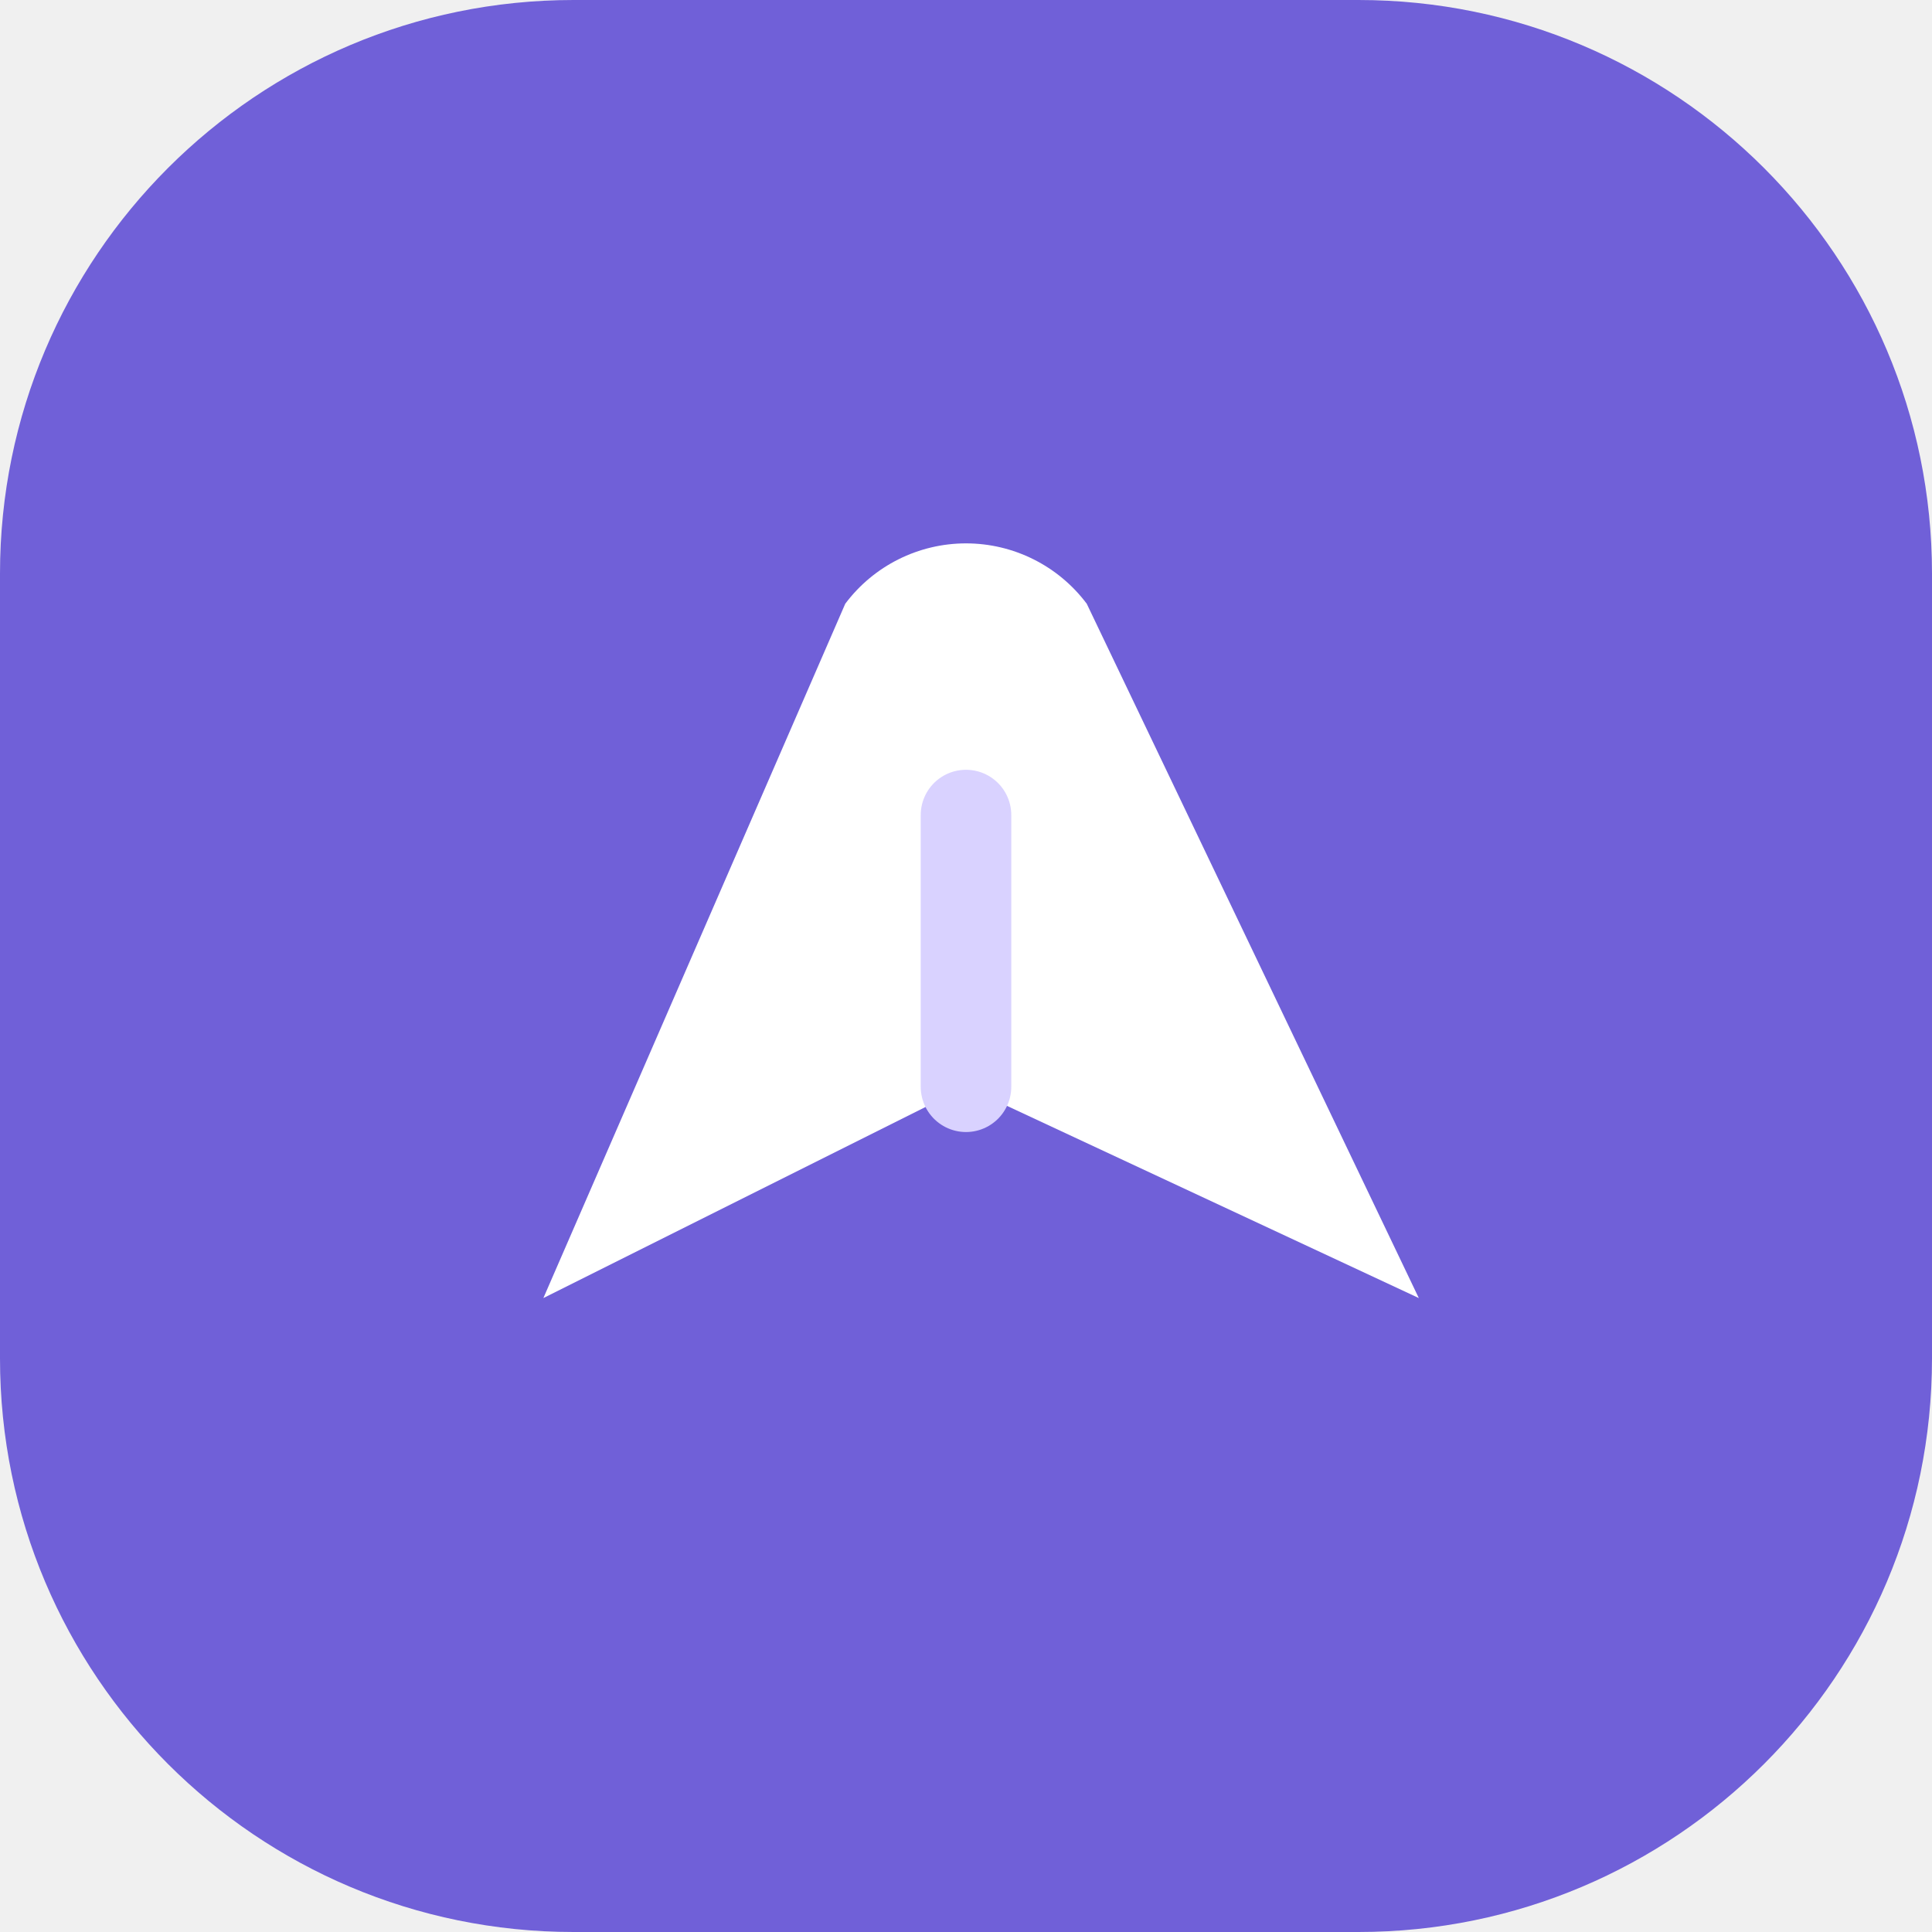
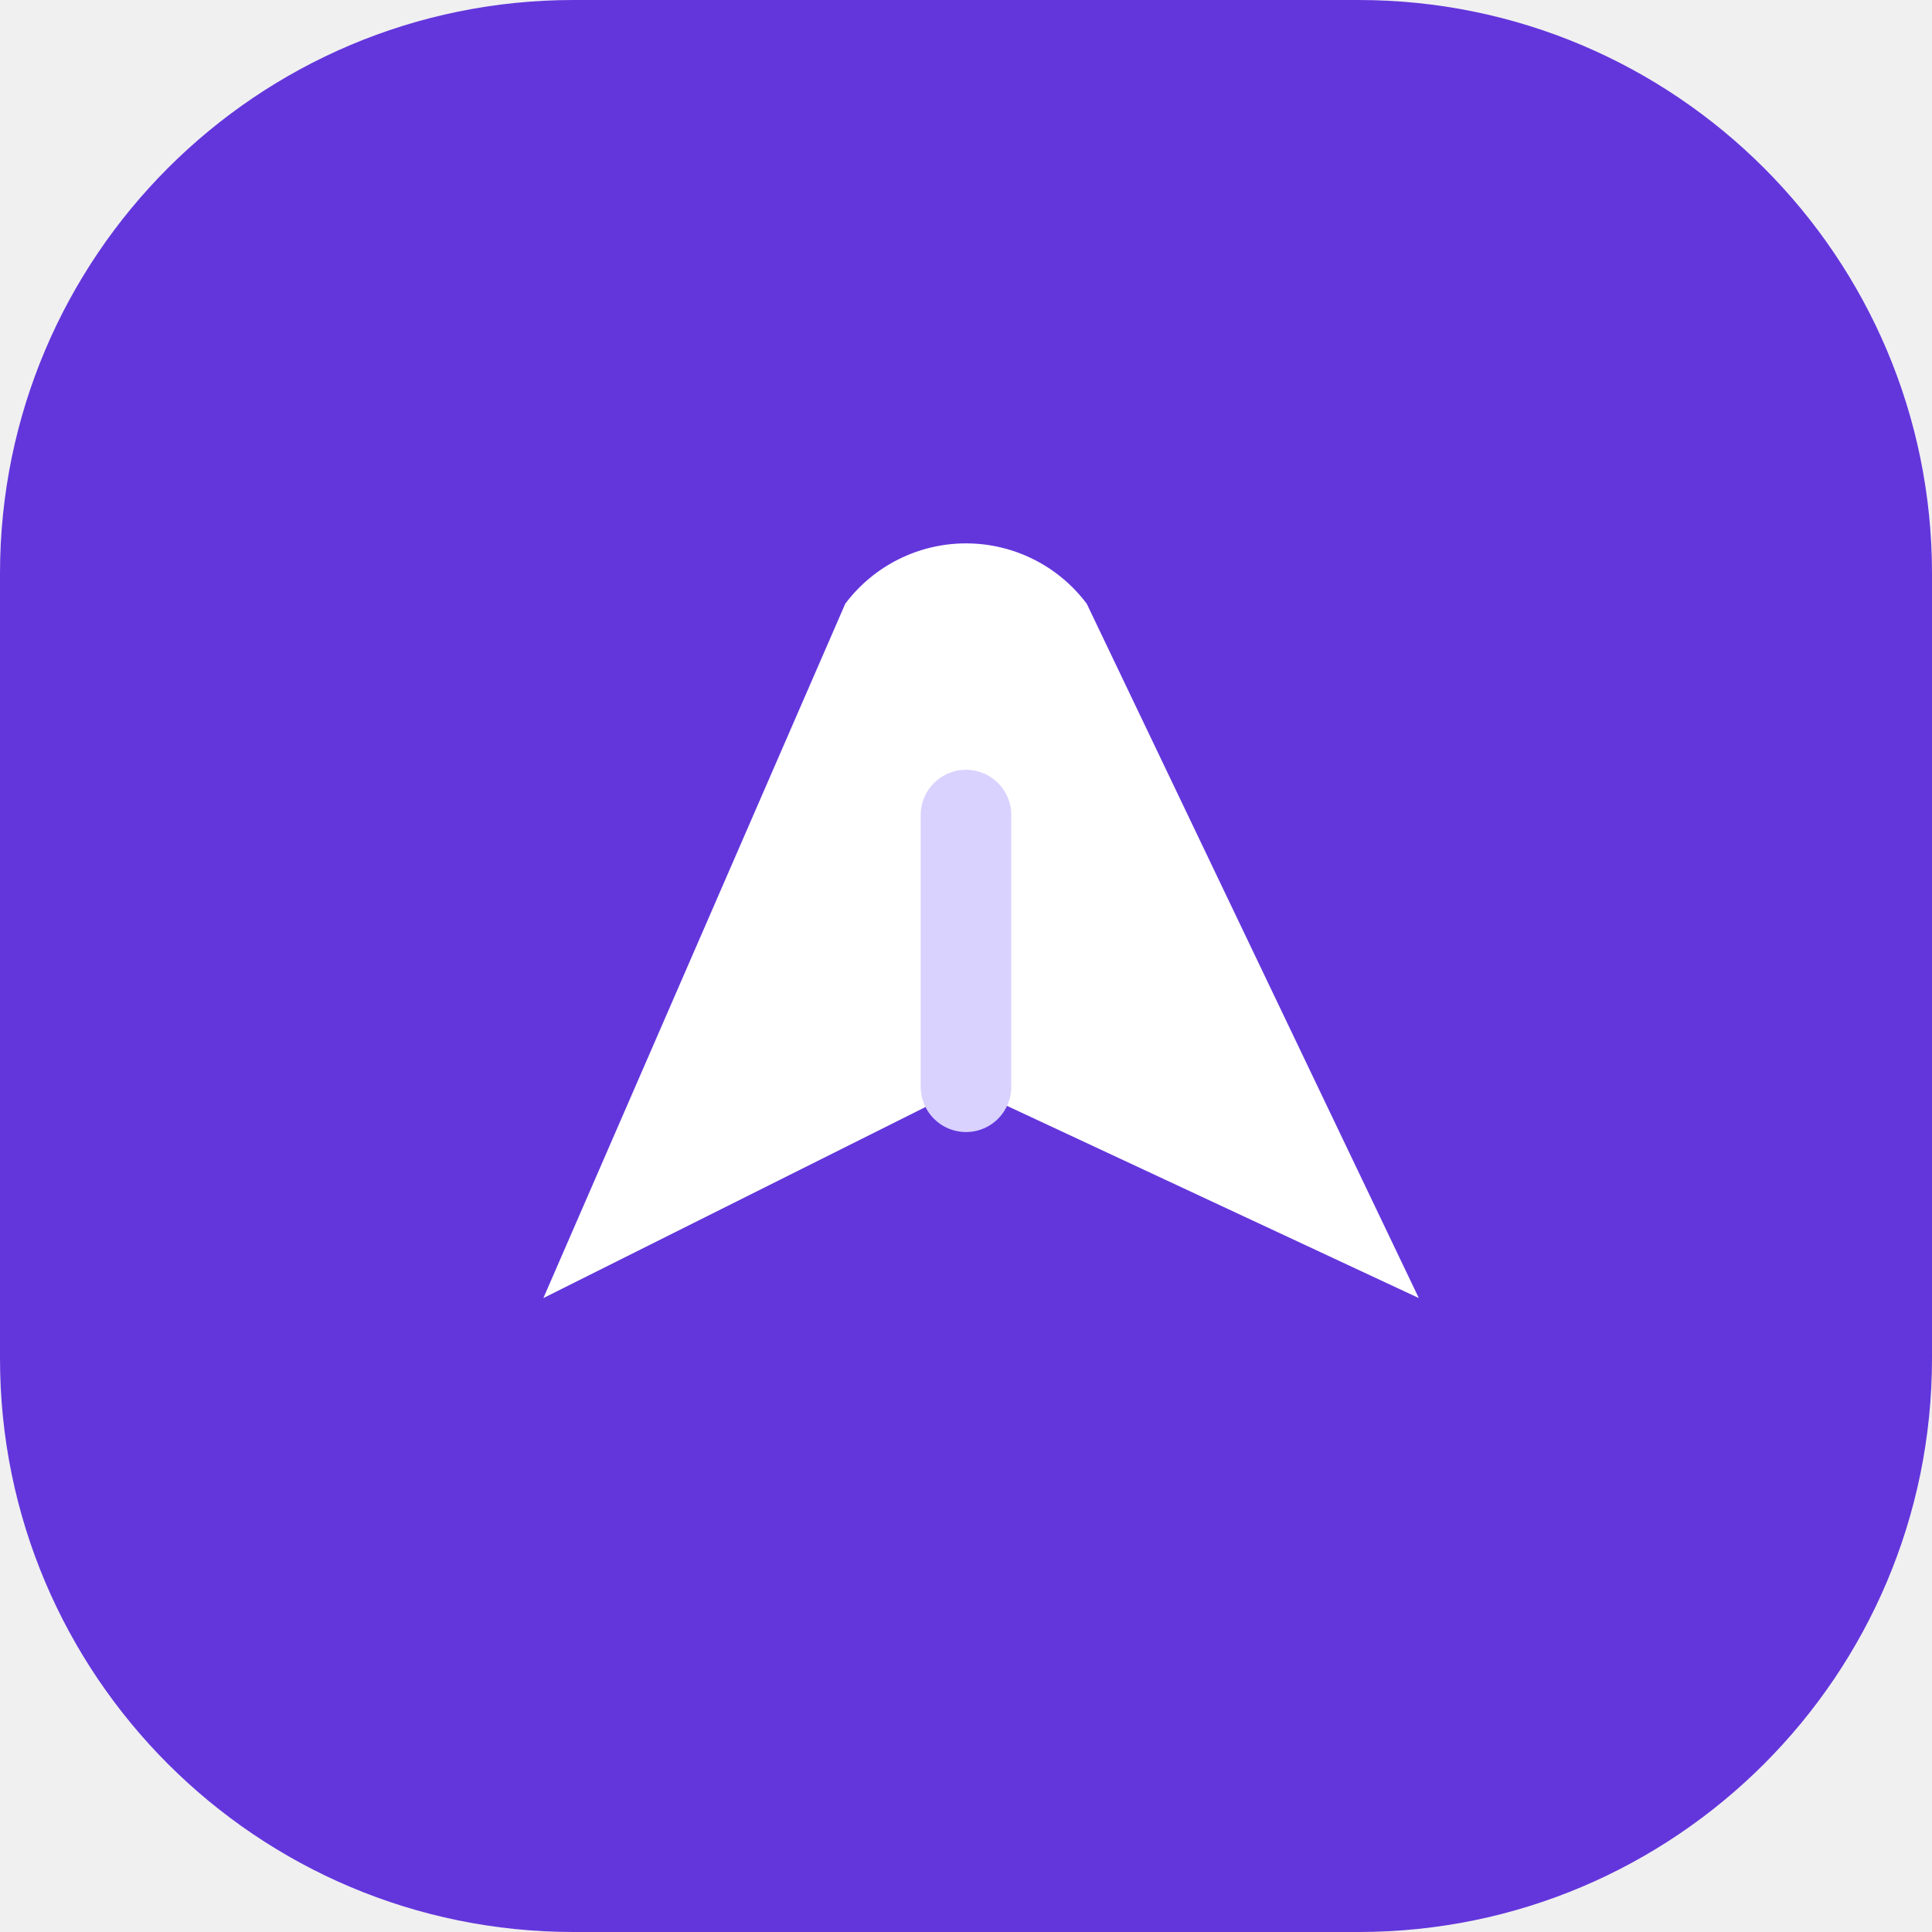
<svg xmlns="http://www.w3.org/2000/svg" viewBox="0 0 64 64">
-   <rect width="64" height="64" rx="19" fill="#7060d8" />
+   <rect width="64" height="64" rx="19" fill="#6336dc" />
  <path d="M18 43 28 20a5 5 0 0 1 8 0l11 23-15-7z" fill="#fff" />
  <path d="m32 27 0 9" stroke="#d9d2ff" stroke-width="3" stroke-linecap="round" />
</svg>
